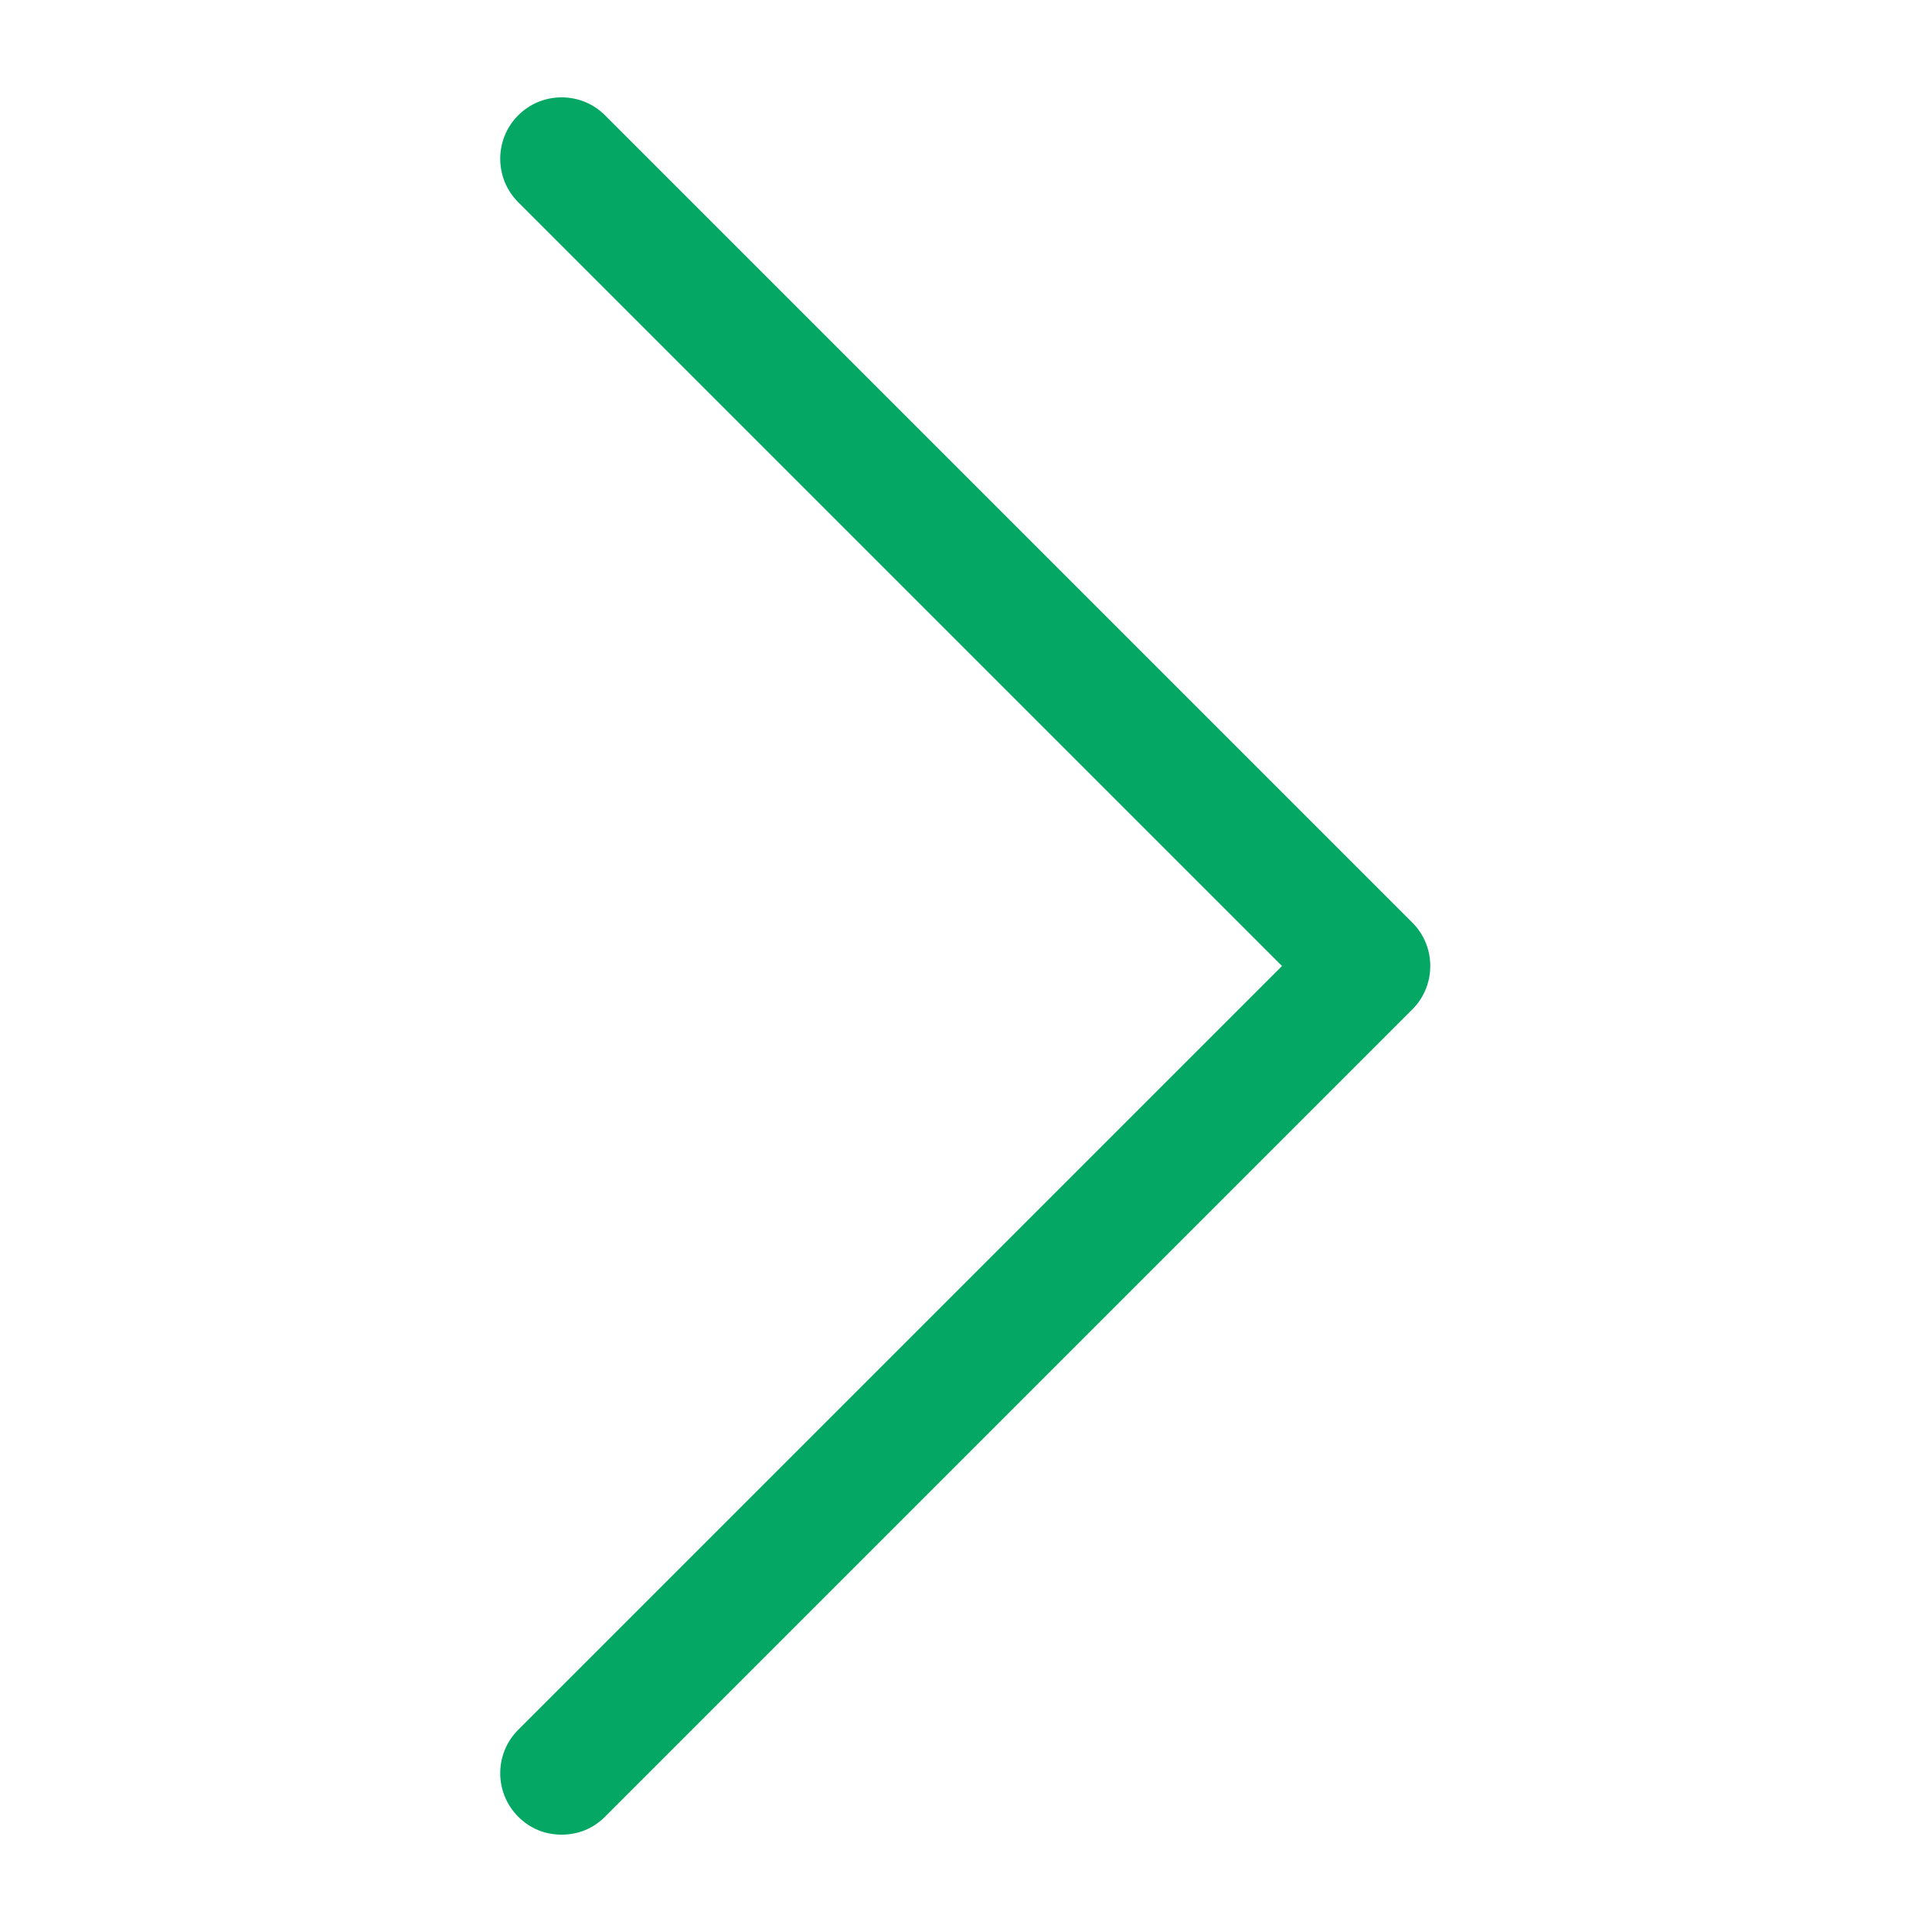
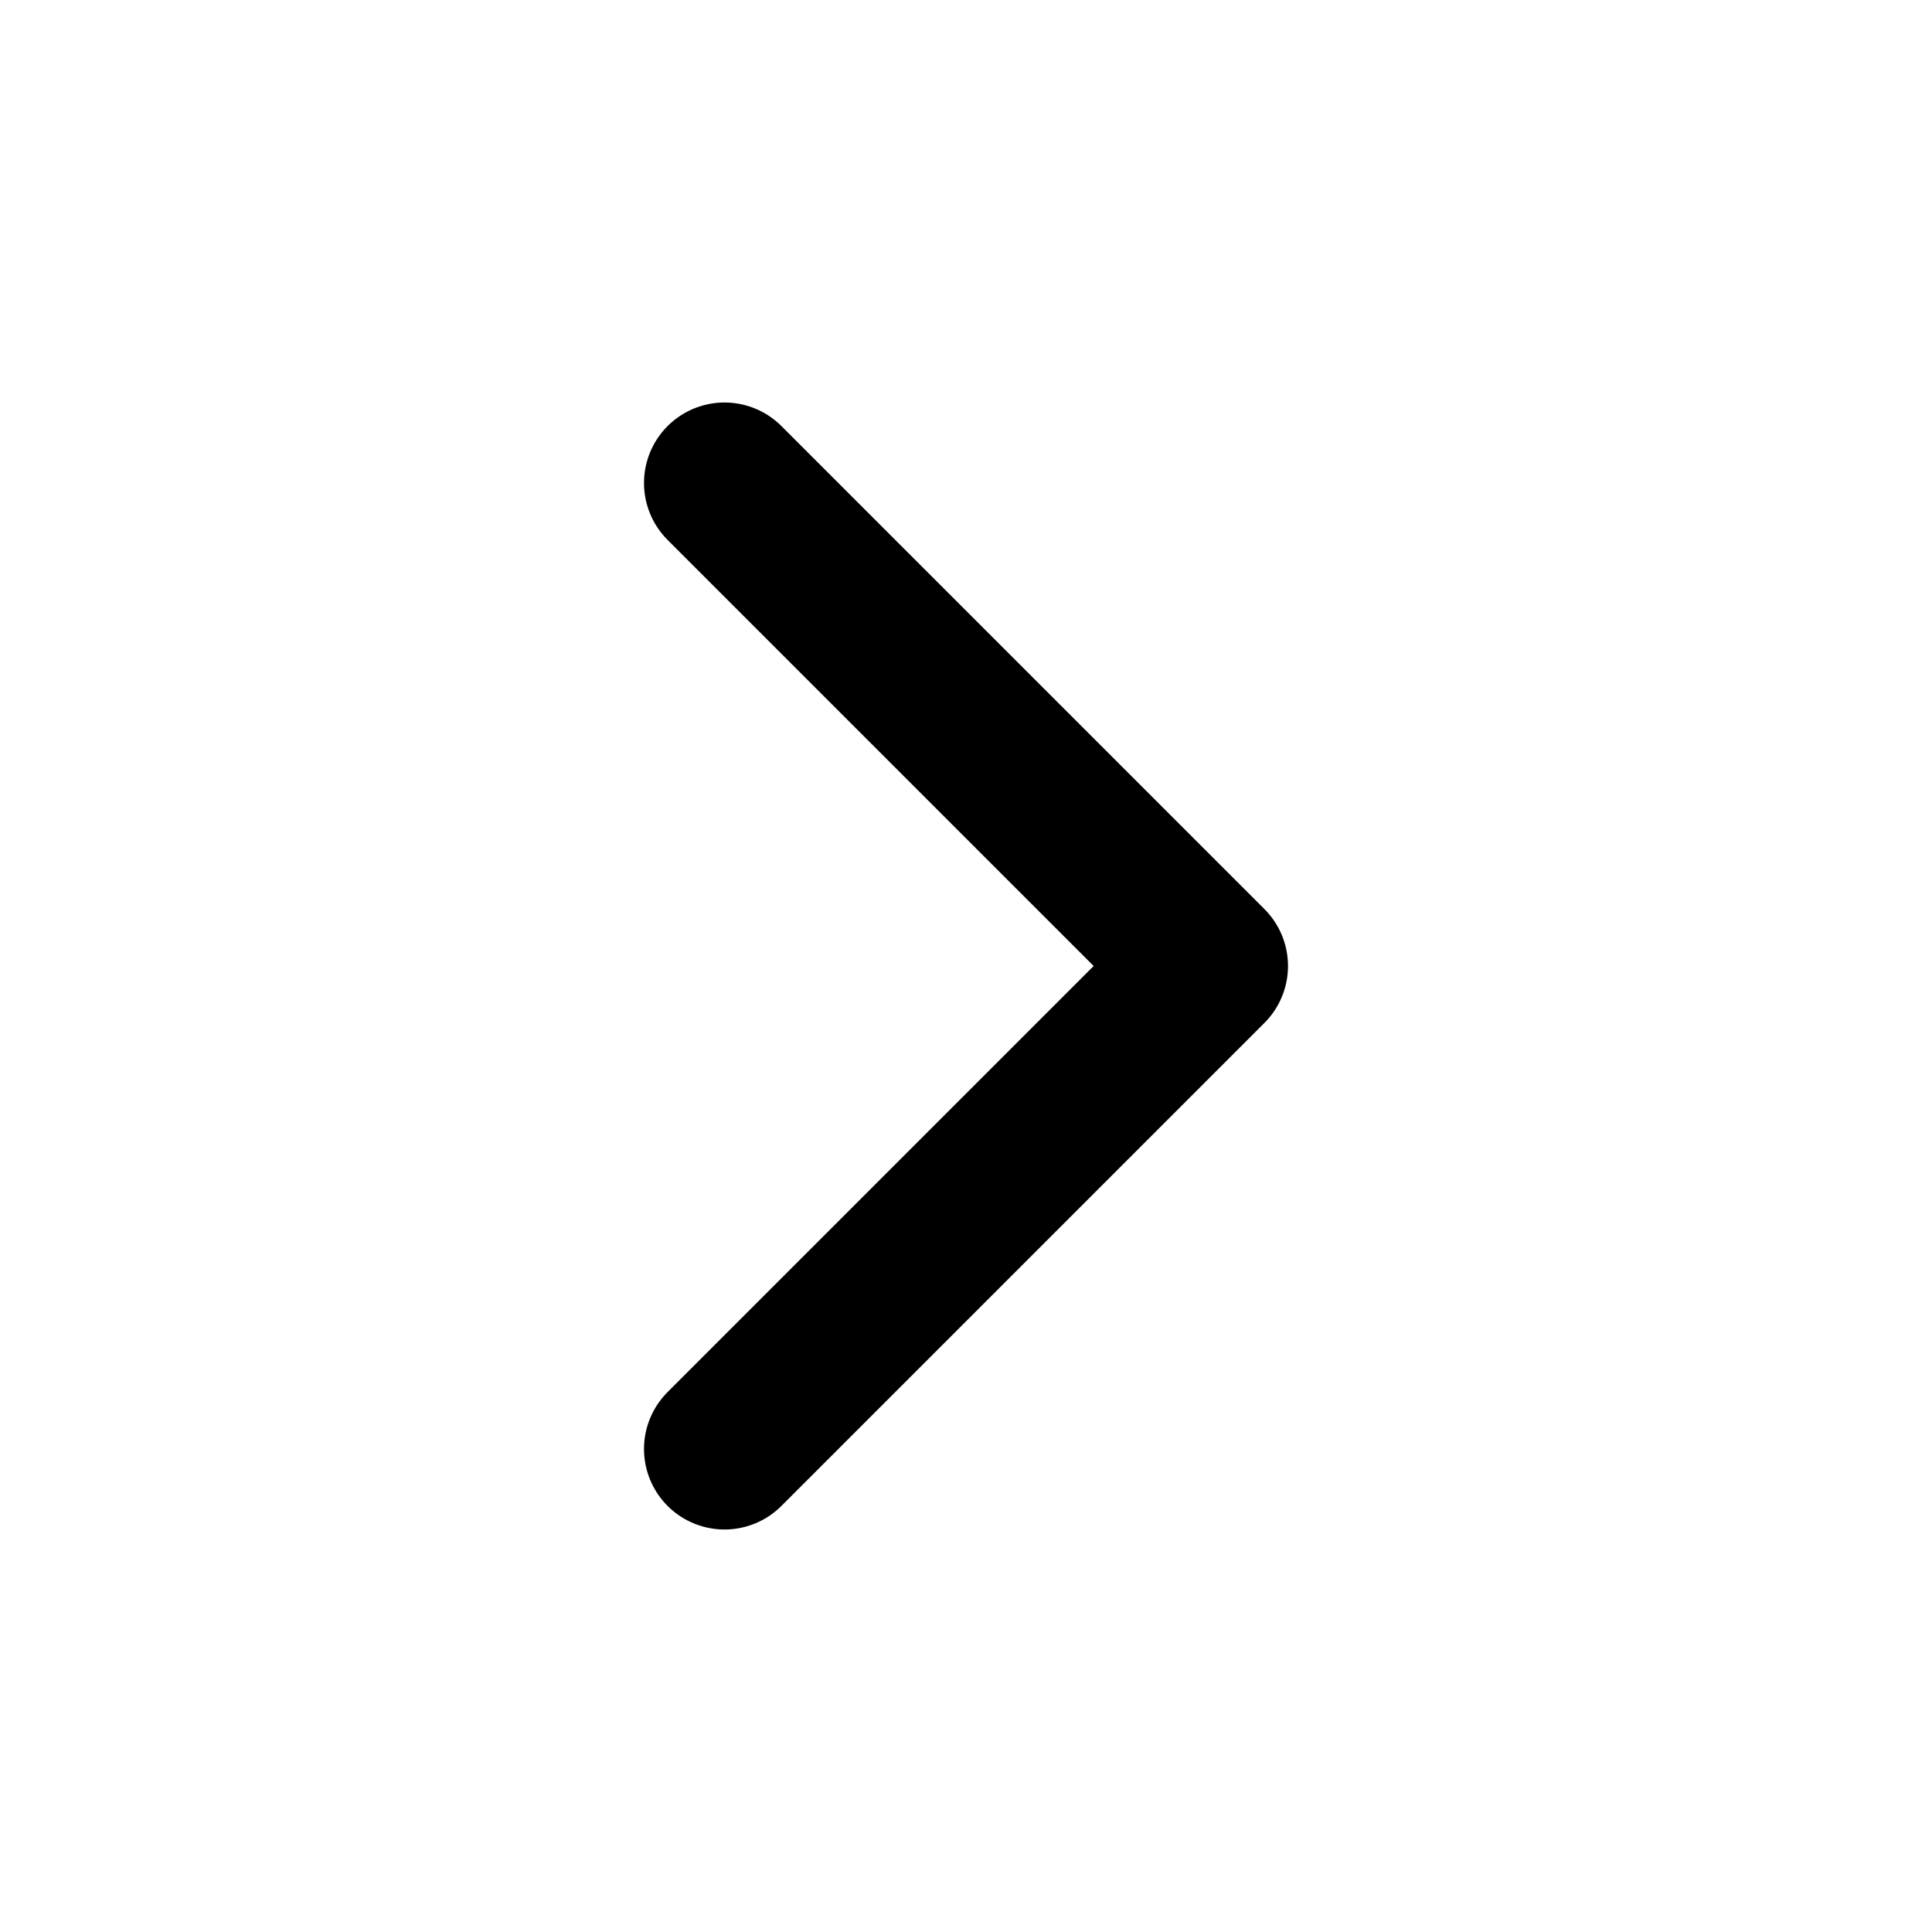
- <svg xmlns="http://www.w3.org/2000/svg" version="1.1" viewBox="0 0 129 129" enable-background="new 0 0 129 129">
-   <g>
-     <path fill="#04a763" d="m40.4,121.3c-0.8,0.8-1.8,1.2-2.9,1.2s-2.1-0.4-2.9-1.2c-1.6-1.6-1.6-4.2 0-5.8l51-51-51-51c-1.6-1.6-1.6-4.2 0-5.8 1.6-1.6 4.2-1.6 5.8,0l53.9,53.9c1.6,1.6 1.6,4.2 0,5.8l-53.9,53.9z" />
-   </g>
+ <svg xmlns="http://www.w3.org/2000/svg" class="icon icon-tabler icon-tabler-chevron-right" width="24" height="24" viewBox="0 0 24 24" stroke-width="2" stroke="currentColor" fill="none" stroke-linecap="round" stroke-linejoin="round">
+   <path stroke="none" d="M0 0h24v24H0z" fill="none" />
+   <path d="M9 6l6 6l-6 6" />
</svg>
